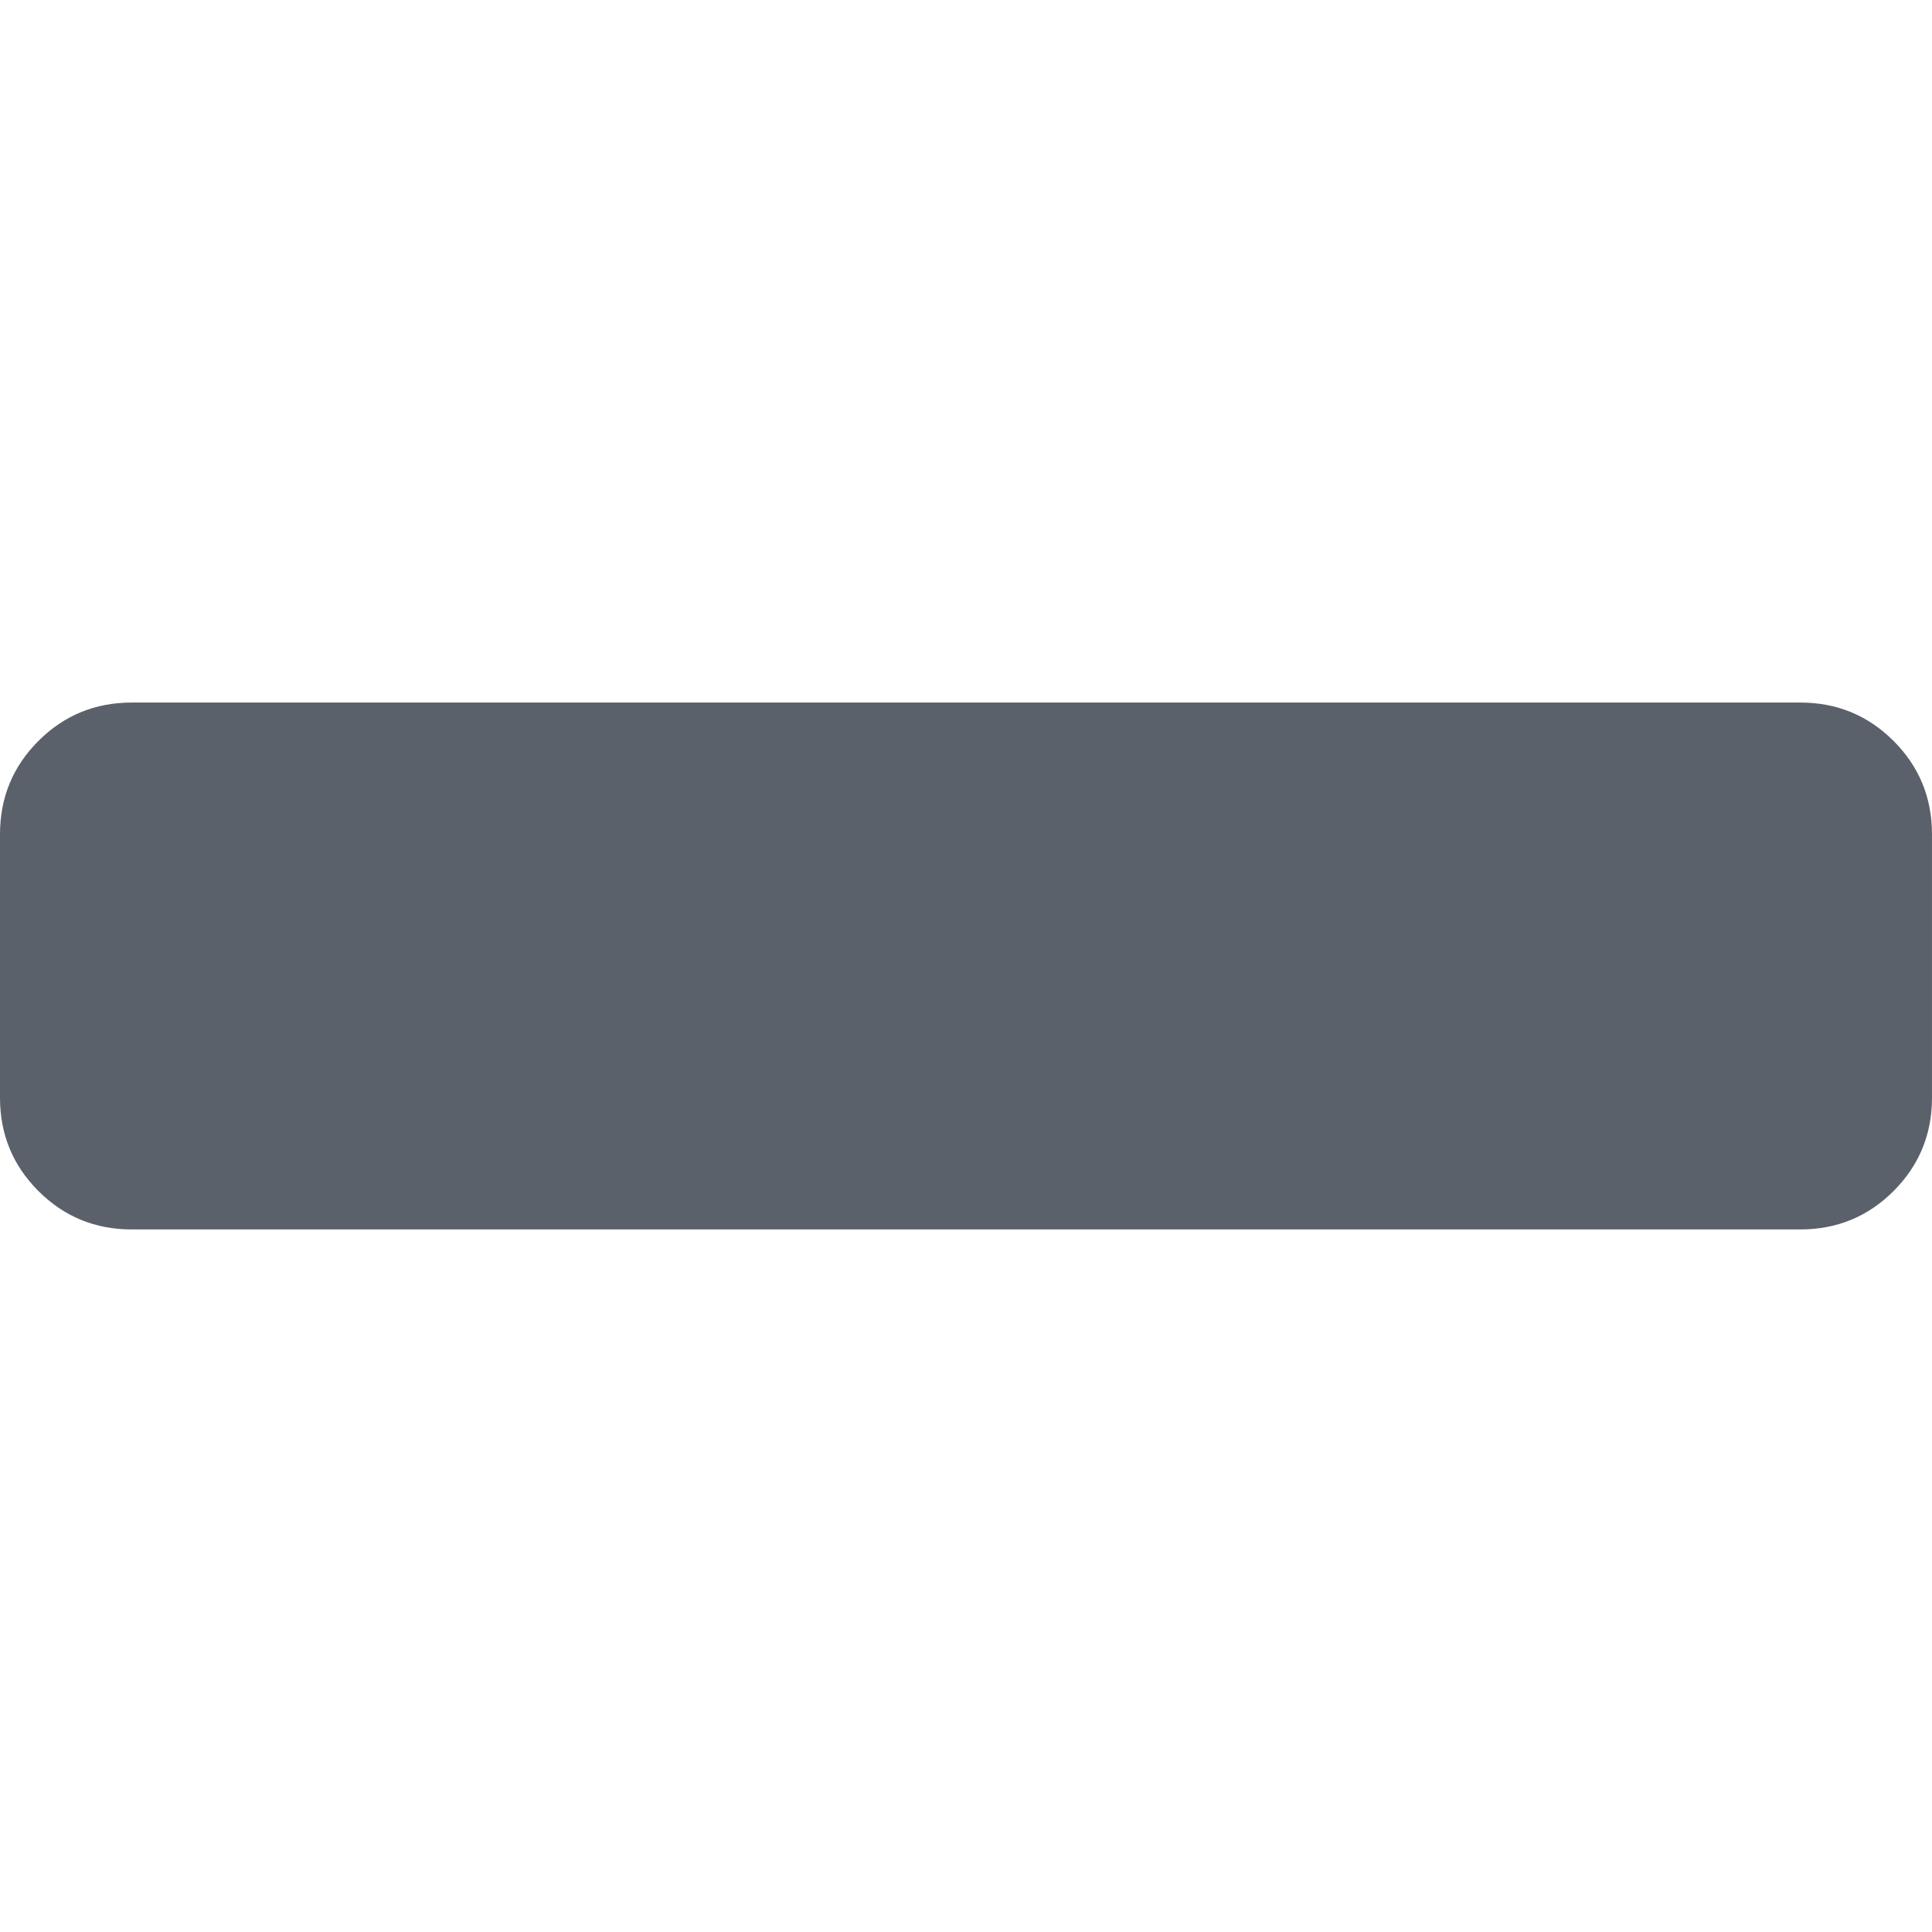
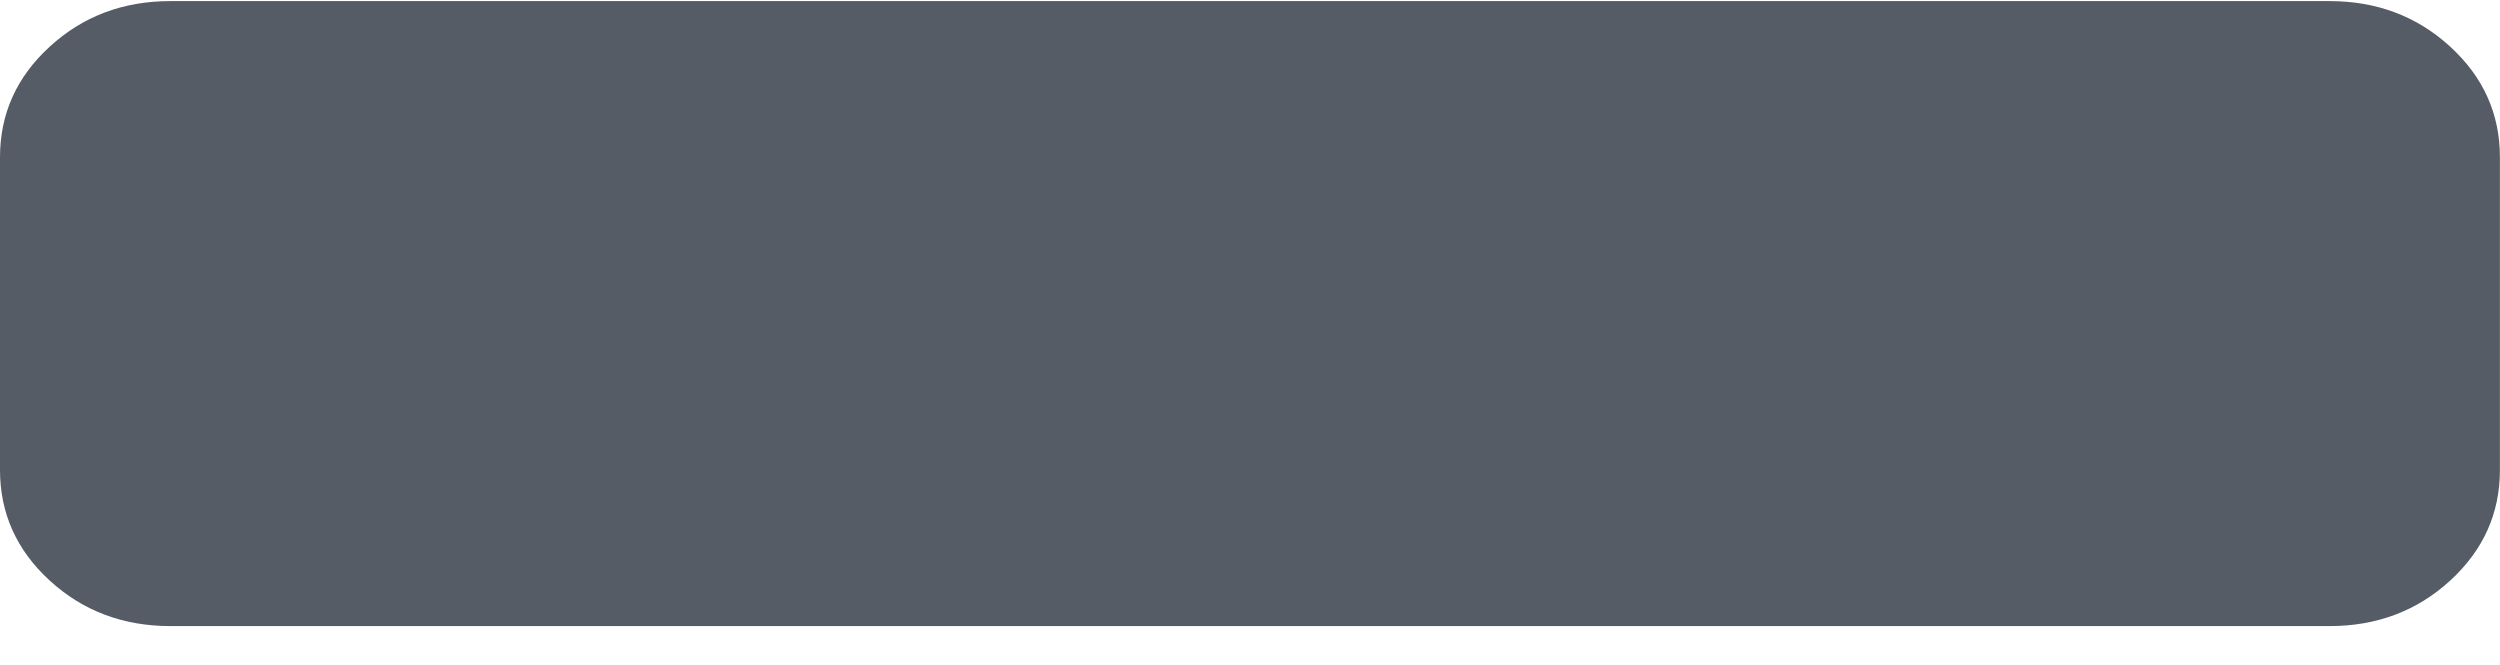
- <svg xmlns="http://www.w3.org/2000/svg" width="401.991" height="401.991" viewBox="0 0 401.991 401.991">
-   <path fill="#5B616B" d="M394 154.174c-5.33-5.33-11.806-7.995-19.417-7.995H27.406c-7.61 0-14.084 2.66-19.414 7.99C2.662 159.5 0 165.97 0 173.586v54.82c0 7.617 2.662 14.086 7.992 19.41 5.33 5.332 11.803 7.994 19.414 7.994h347.176c7.61 0 14.086-2.66 19.417-7.993 5.32-5.324 7.99-11.793 7.99-19.41v-54.82c0-7.615-2.66-14.087-7.99-19.413z" />
+ <svg xmlns="http://www.w3.org/2000/svg" width="64" height="17" viewBox="0 0 64 17">
+   <path fill="#565C65" fill-rule="evenodd" d="M62.726 1.195c-.848-.778-1.88-1.167-3.09-1.167H4.362c-1.211 0-2.242.389-3.09 1.167C.422 1.973 0 2.917 0 4.028v8.001c0 1.112.424 2.056 1.272 2.833.849.778 1.88 1.166 3.091 1.166h55.272c1.211 0 2.242-.388 3.091-1.166.847-.777 1.272-1.721 1.272-2.833v-8c0-1.112-.423-2.056-1.272-2.834z" />
</svg>
